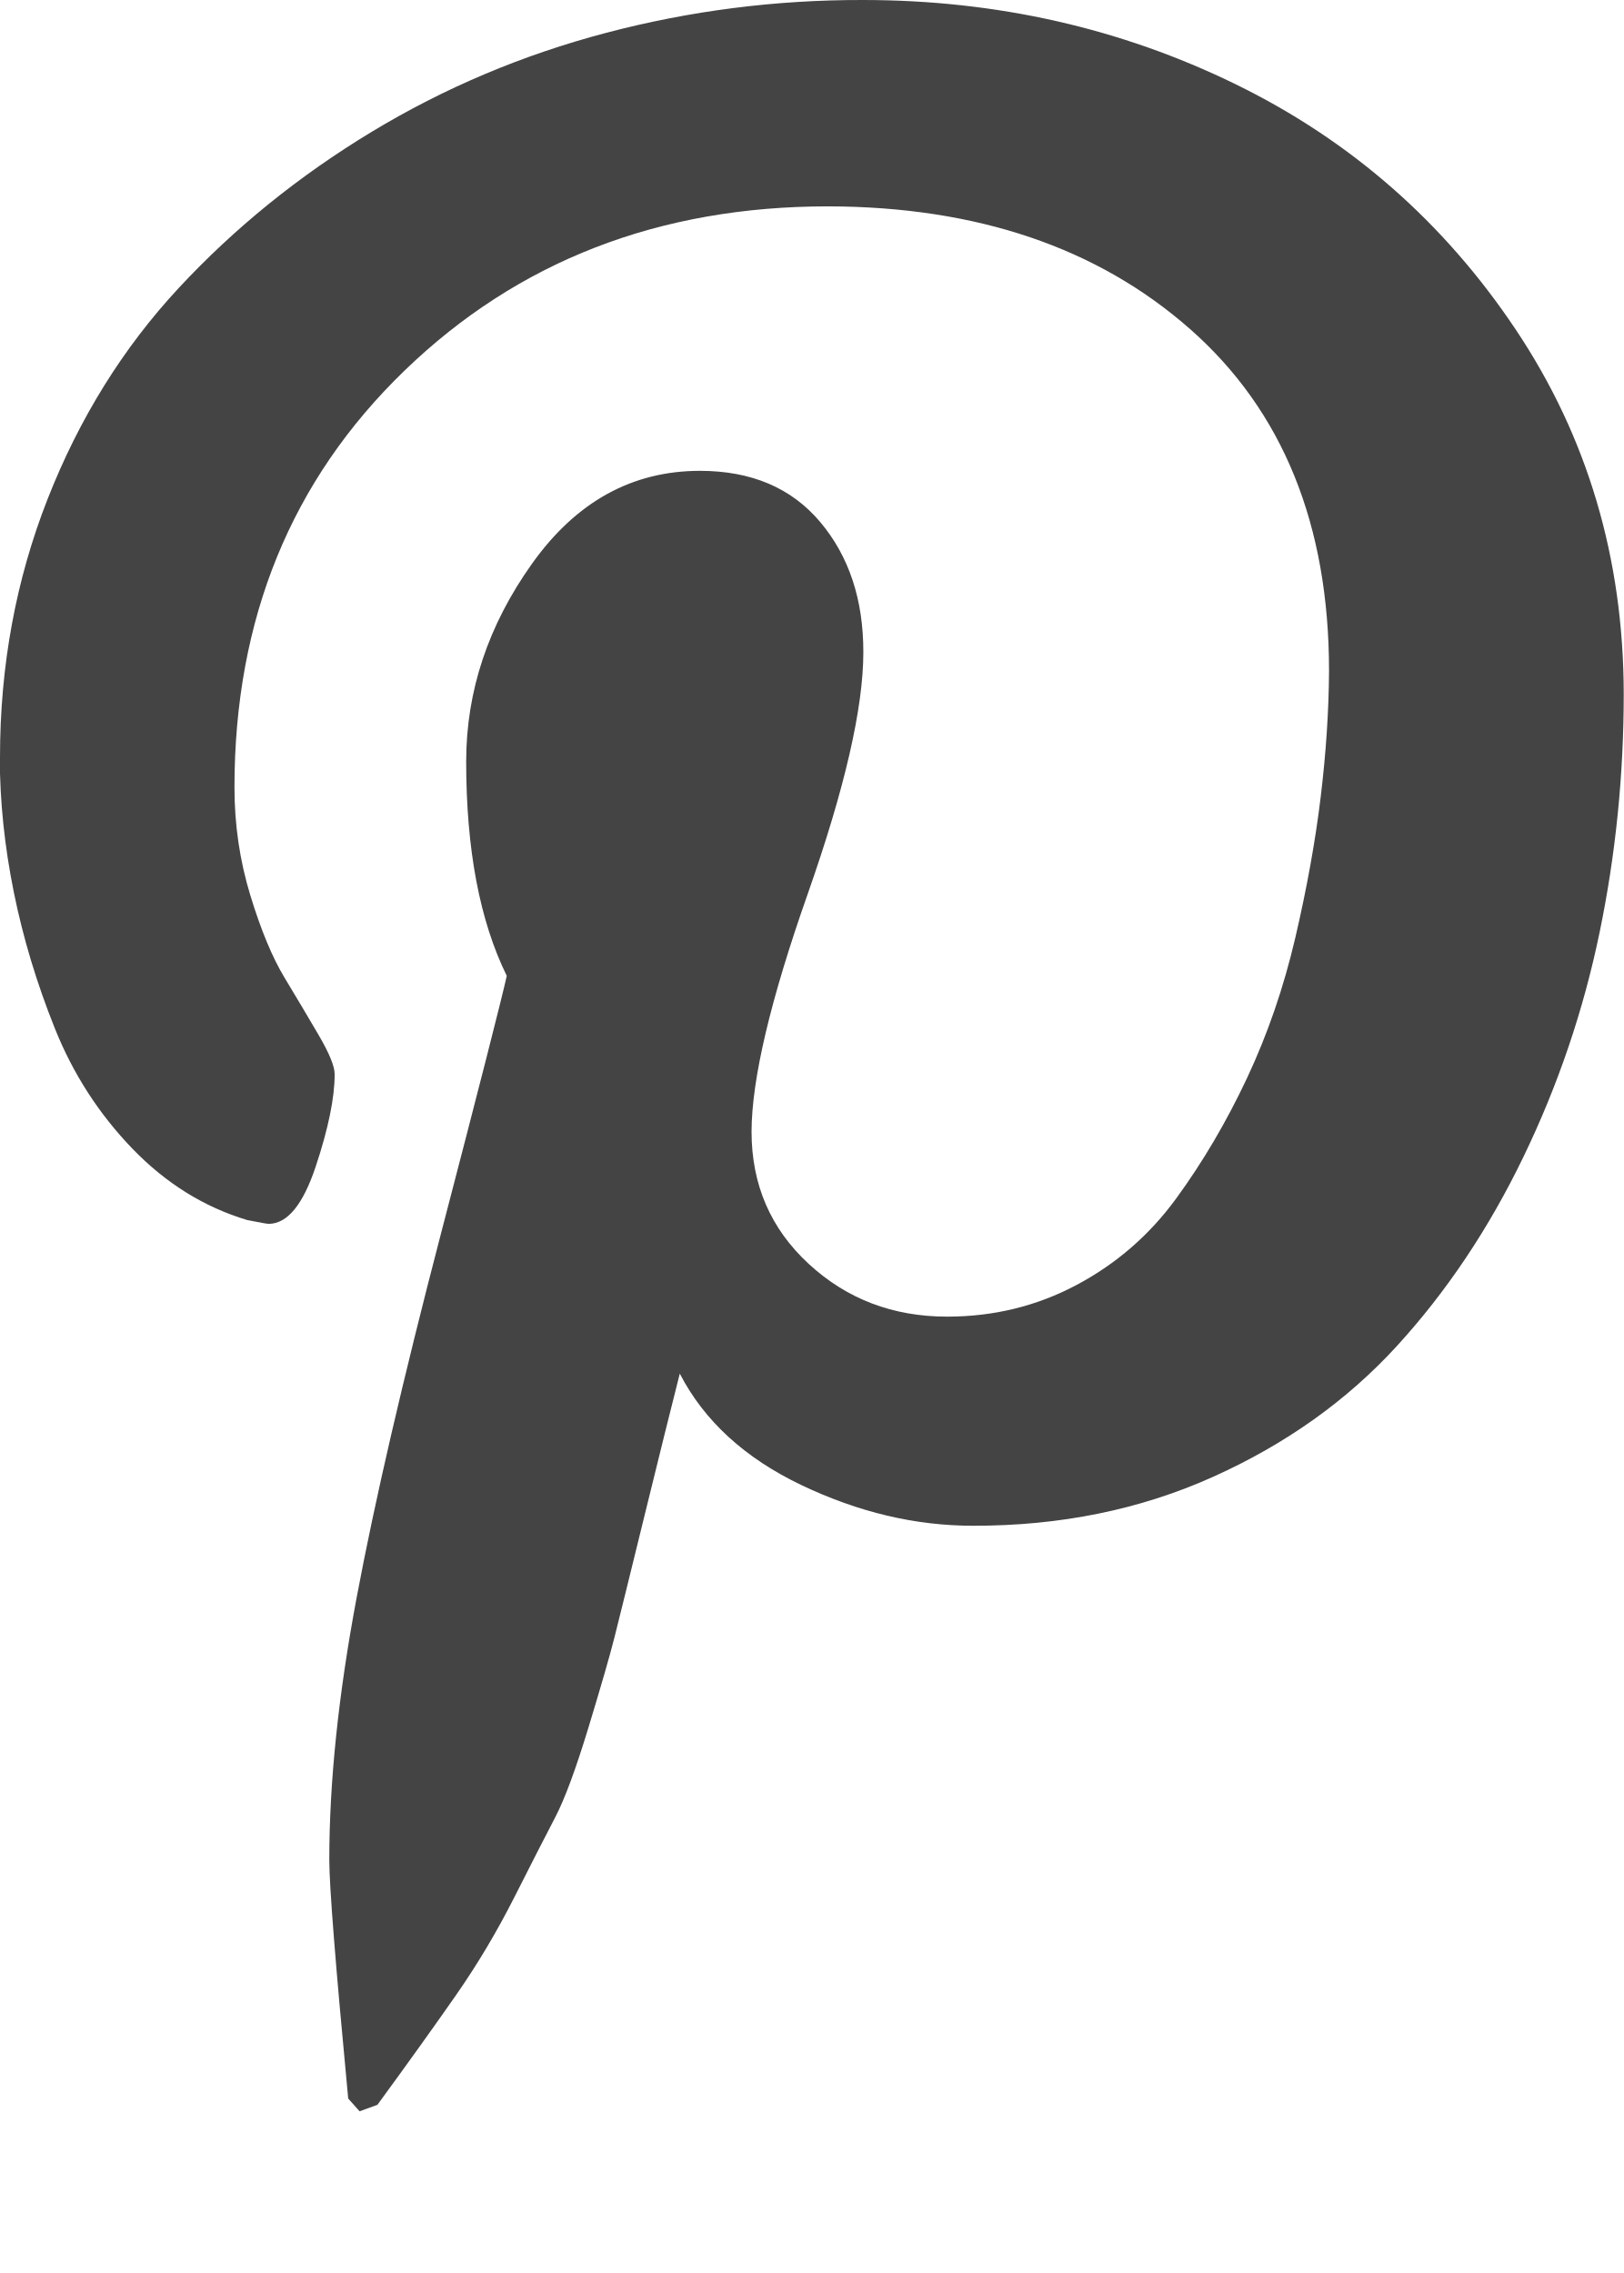
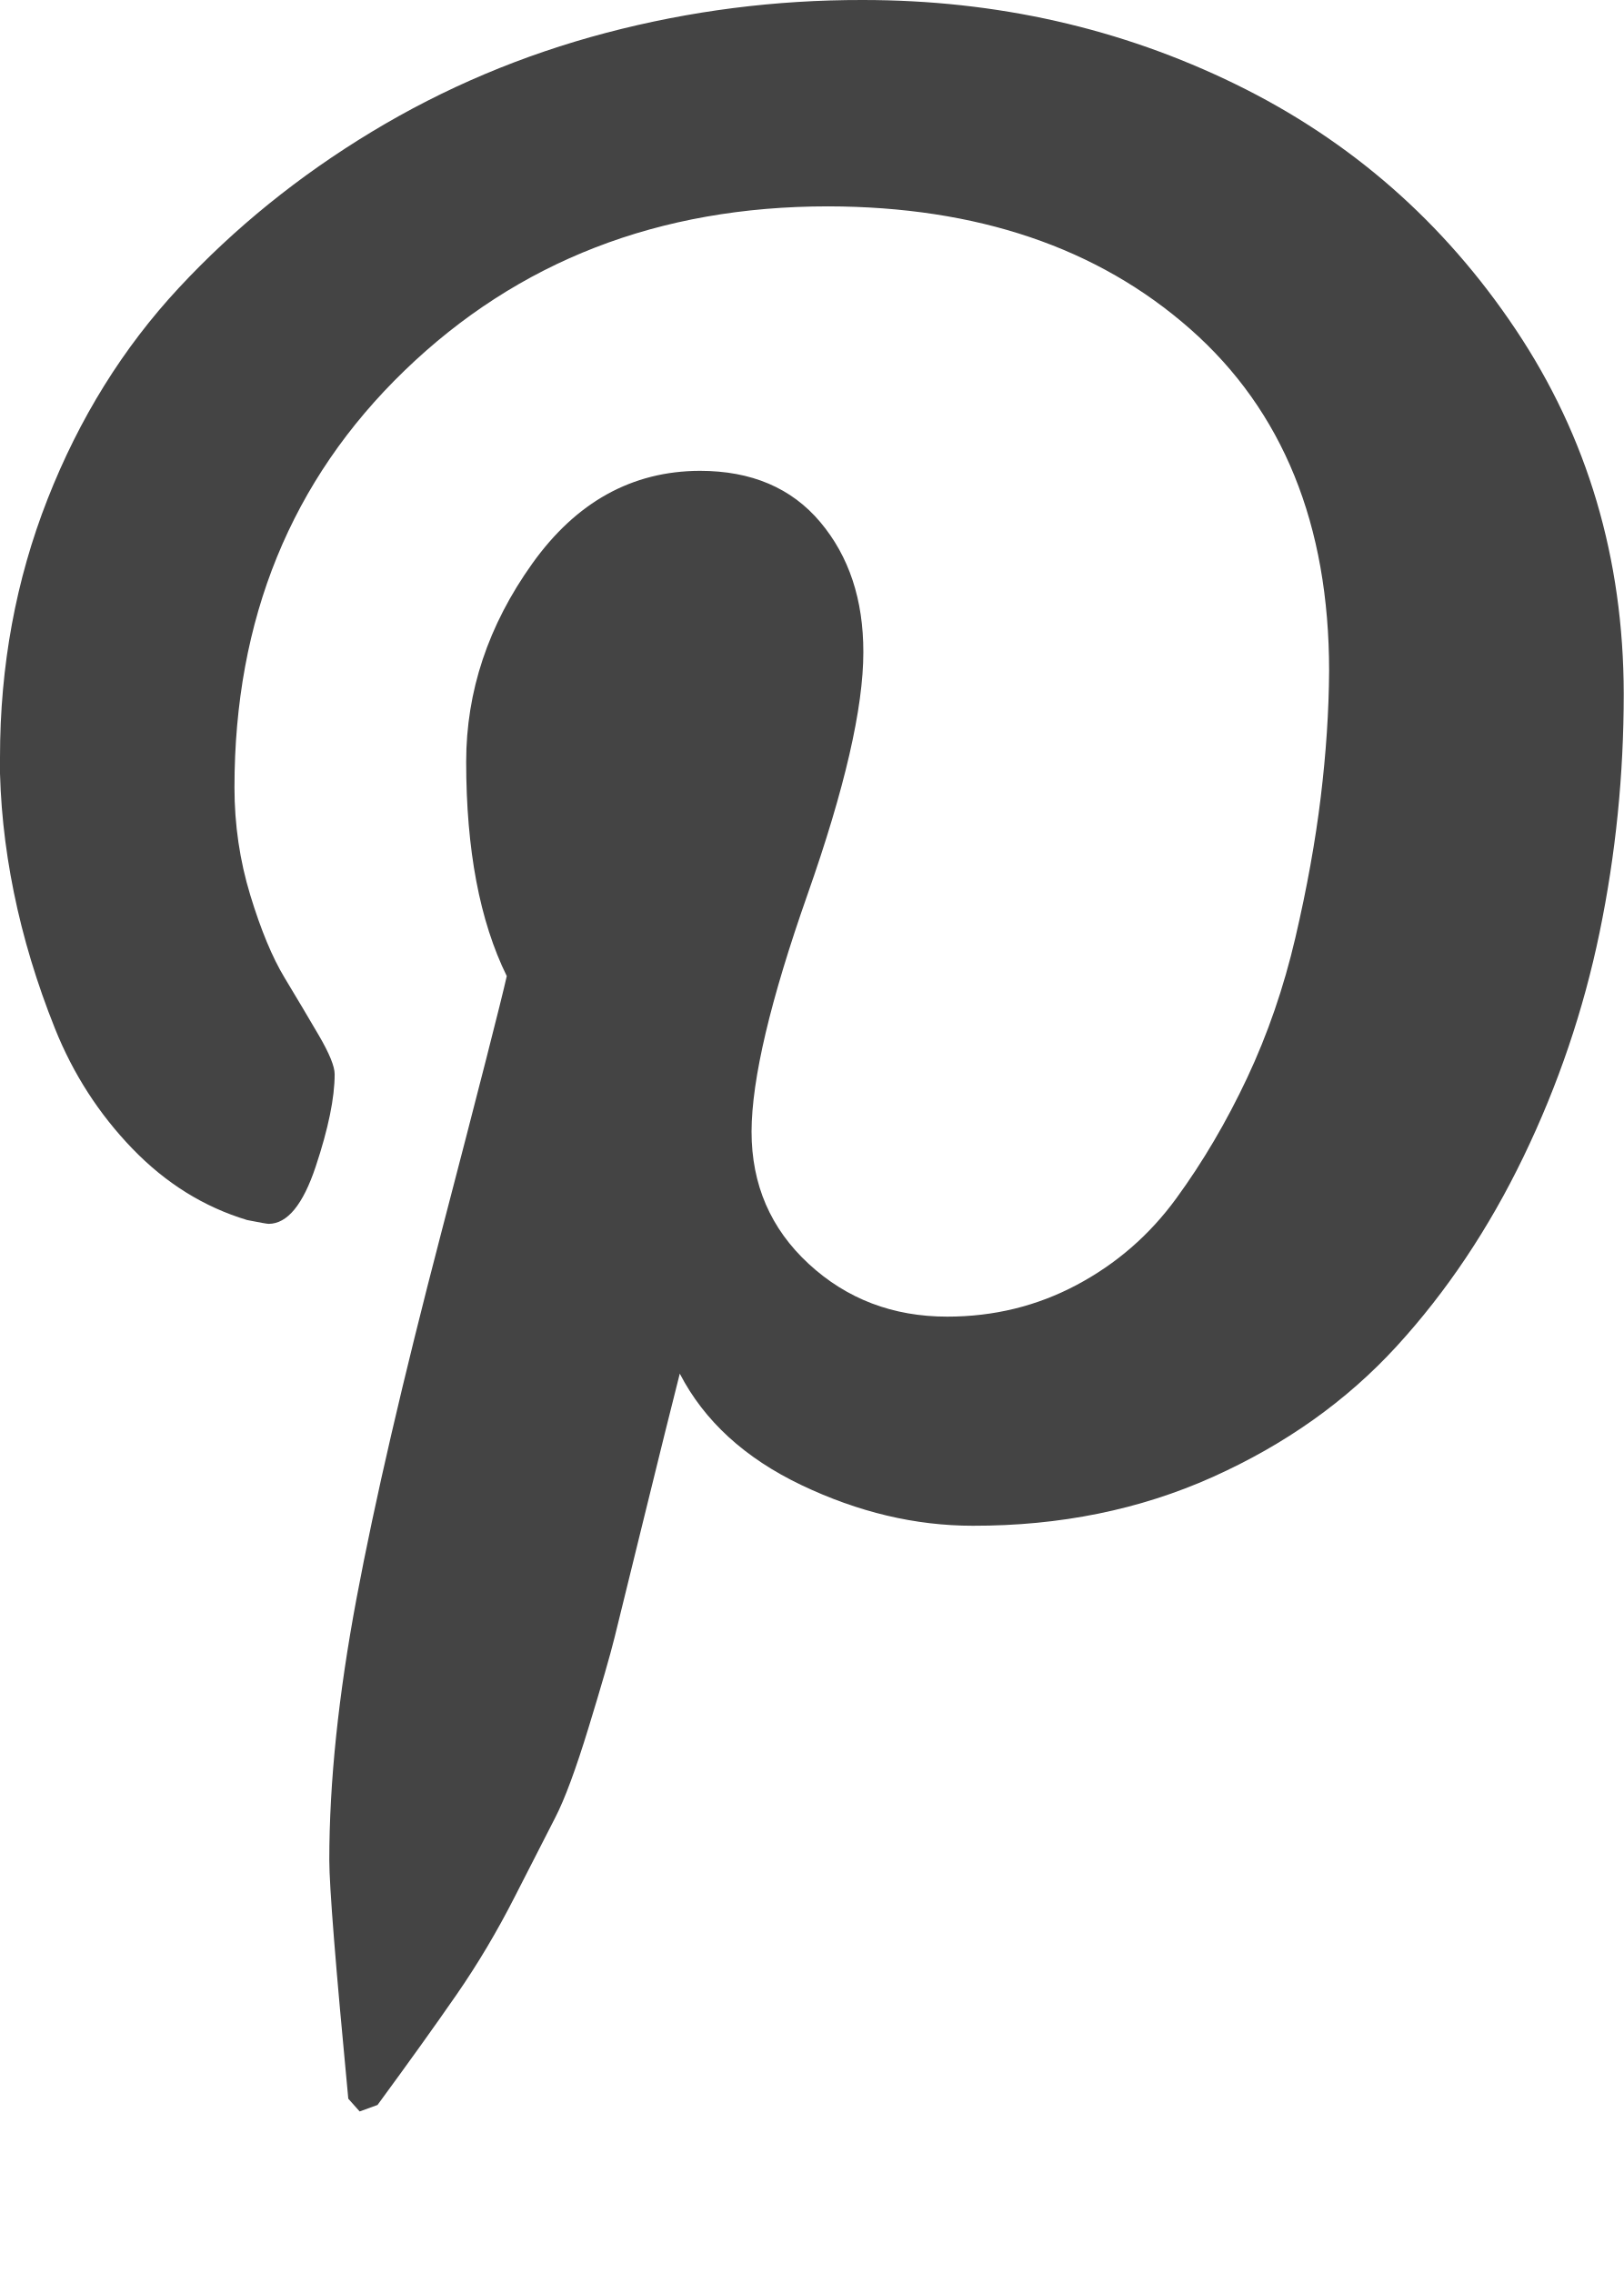
<svg xmlns="http://www.w3.org/2000/svg" width="20" height="28" viewBox="0 0 20 28">
-   <path fill="#444" d="M0 9.328q0-1.687.586-3.18t1.617-2.602 2.375-1.922 2.89-1.22T10.626 0q2.47 0 4.594 1.038t3.45 3.022T20 8.546q0 1.5-.297 2.938t-.938 2.766-1.563 2.335-2.266 1.61-2.953.6q-1.062 0-2.11-.5t-1.5-1.374q-.155.61-.437 1.76t-.367 1.487-.32 1.11-.41 1.108-.5.978-.72 1.21-.97 1.354l-.22.08-.14-.157q-.233-2.454-.233-2.94 0-1.437.336-3.227t1.04-4.49.81-3.173q-.5-1.017-.5-2.64 0-1.3.813-2.44T8.62 5.8q.953 0 1.484.632t.53 1.602q0 1.03-.687 2.983t-.69 2.922q0 .98.704 1.63t1.705.65q.86 0 1.594-.39t1.227-1.065.873-1.484.594-1.726.313-1.734.103-1.555q0-2.703-1.71-4.21T10.2 2.542q-3.124 0-5.218 2.024T2.888 9.7q0 .688.195 1.328t.422 1.016.422.71.195.478q0 .438-.234 1.14t-.578.704q-.03 0-.266-.047-.797-.24-1.414-.88t-.953-1.477T.17 10.99t-.173-1.664z" />
+   <path fill="#444" d="M0 9.328q0-1.687.586-3.18t1.617-2.602 2.375-1.922 2.89-1.22T10.626 0q2.47 0 4.594 1.038t3.45 3.022T20 8.546q0 1.5-.297 2.938t-.938 2.766-1.563 2.335-2.266 1.61-2.953.6q-1.062 0-2.11-.5t-1.5-1.374q-.155.61-.437 1.76T7.57 20.17t-.32 1.11-.41 1.108-.5.978-.72 1.21-.97 1.354l-.22.08-.14-.157q-.234-2.453-.234-2.94 0-1.436.336-3.226t1.04-4.49.81-3.173q-.5-1.016-.5-2.64 0-1.3.813-2.44T8.62 5.8q.953 0 1.484.632t.53 1.602q0 1.03-.687 2.983t-.69 2.922q0 .98.704 1.63t1.706.65q.86 0 1.594-.39t1.227-1.066.873-1.484.594-1.726.313-1.734.103-1.555q0-2.703-1.71-4.21T10.2 2.542q-3.124 0-5.218 2.024T2.888 9.7q0 .688.195 1.328t.422 1.016.422.71.195.478q0 .438-.234 1.14t-.578.704q-.03 0-.266-.047-.797-.24-1.414-.88T.677 12.67.17 10.99t-.173-1.664z" />
</svg>
